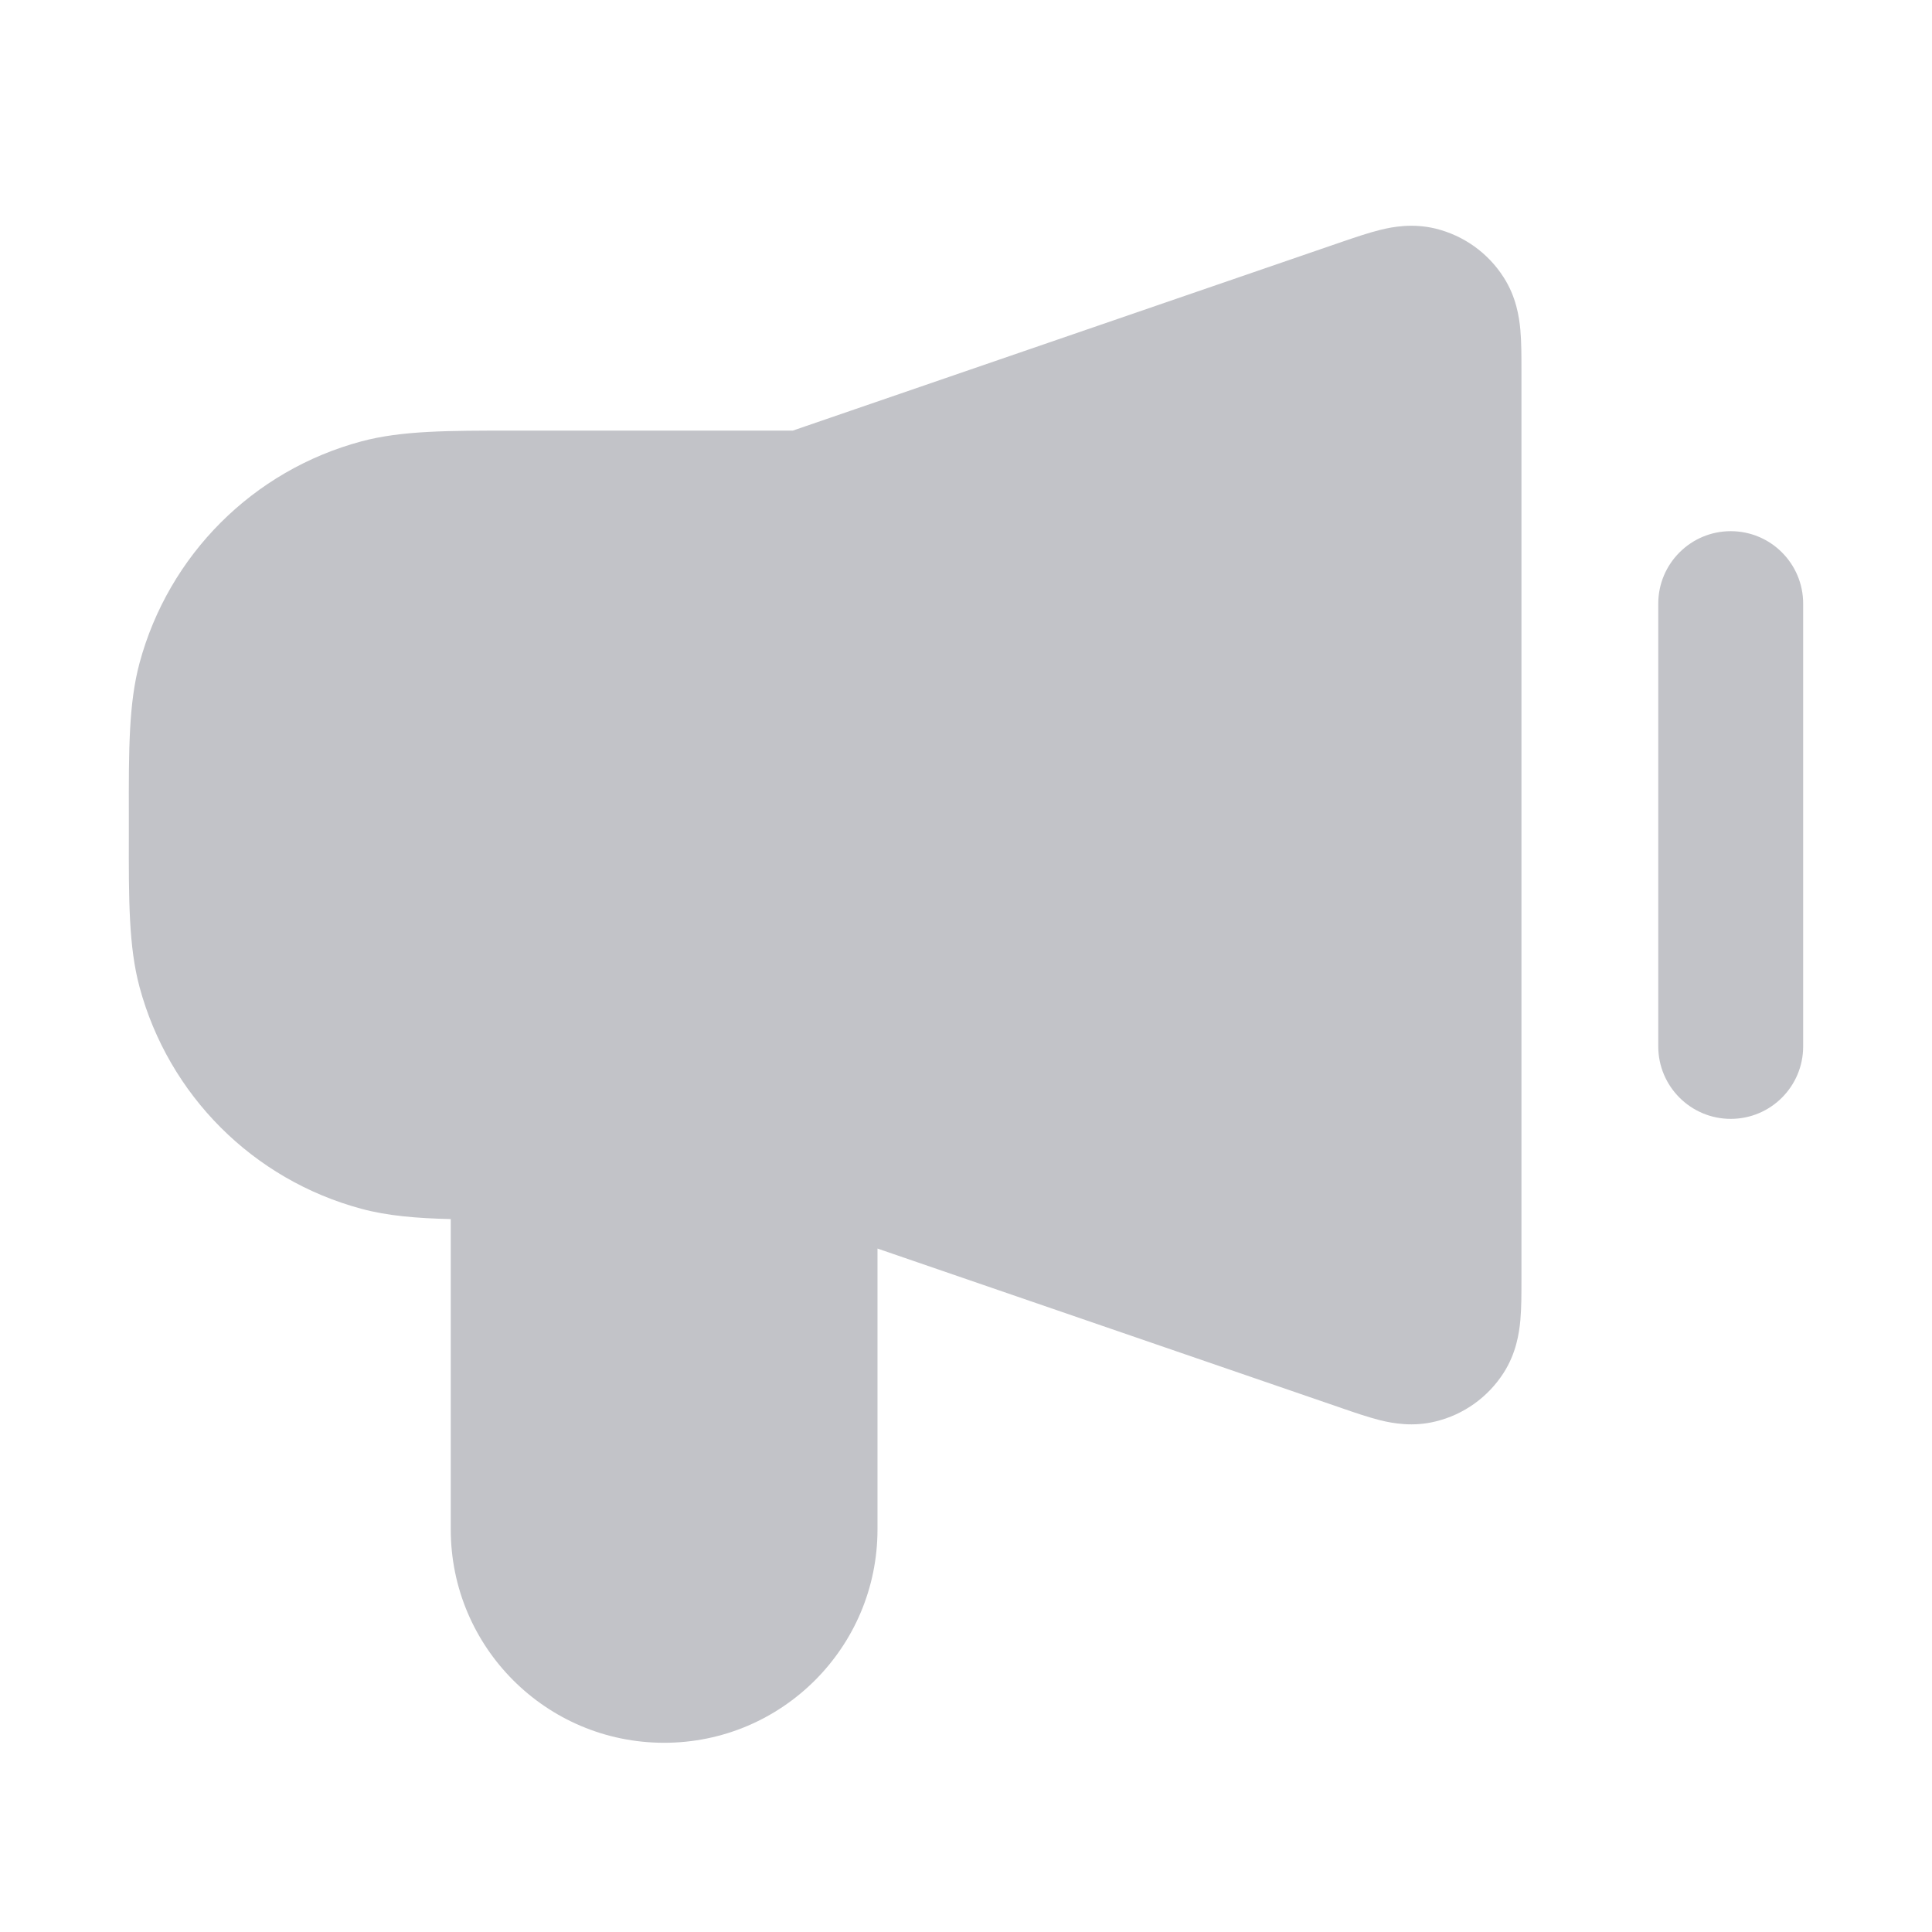
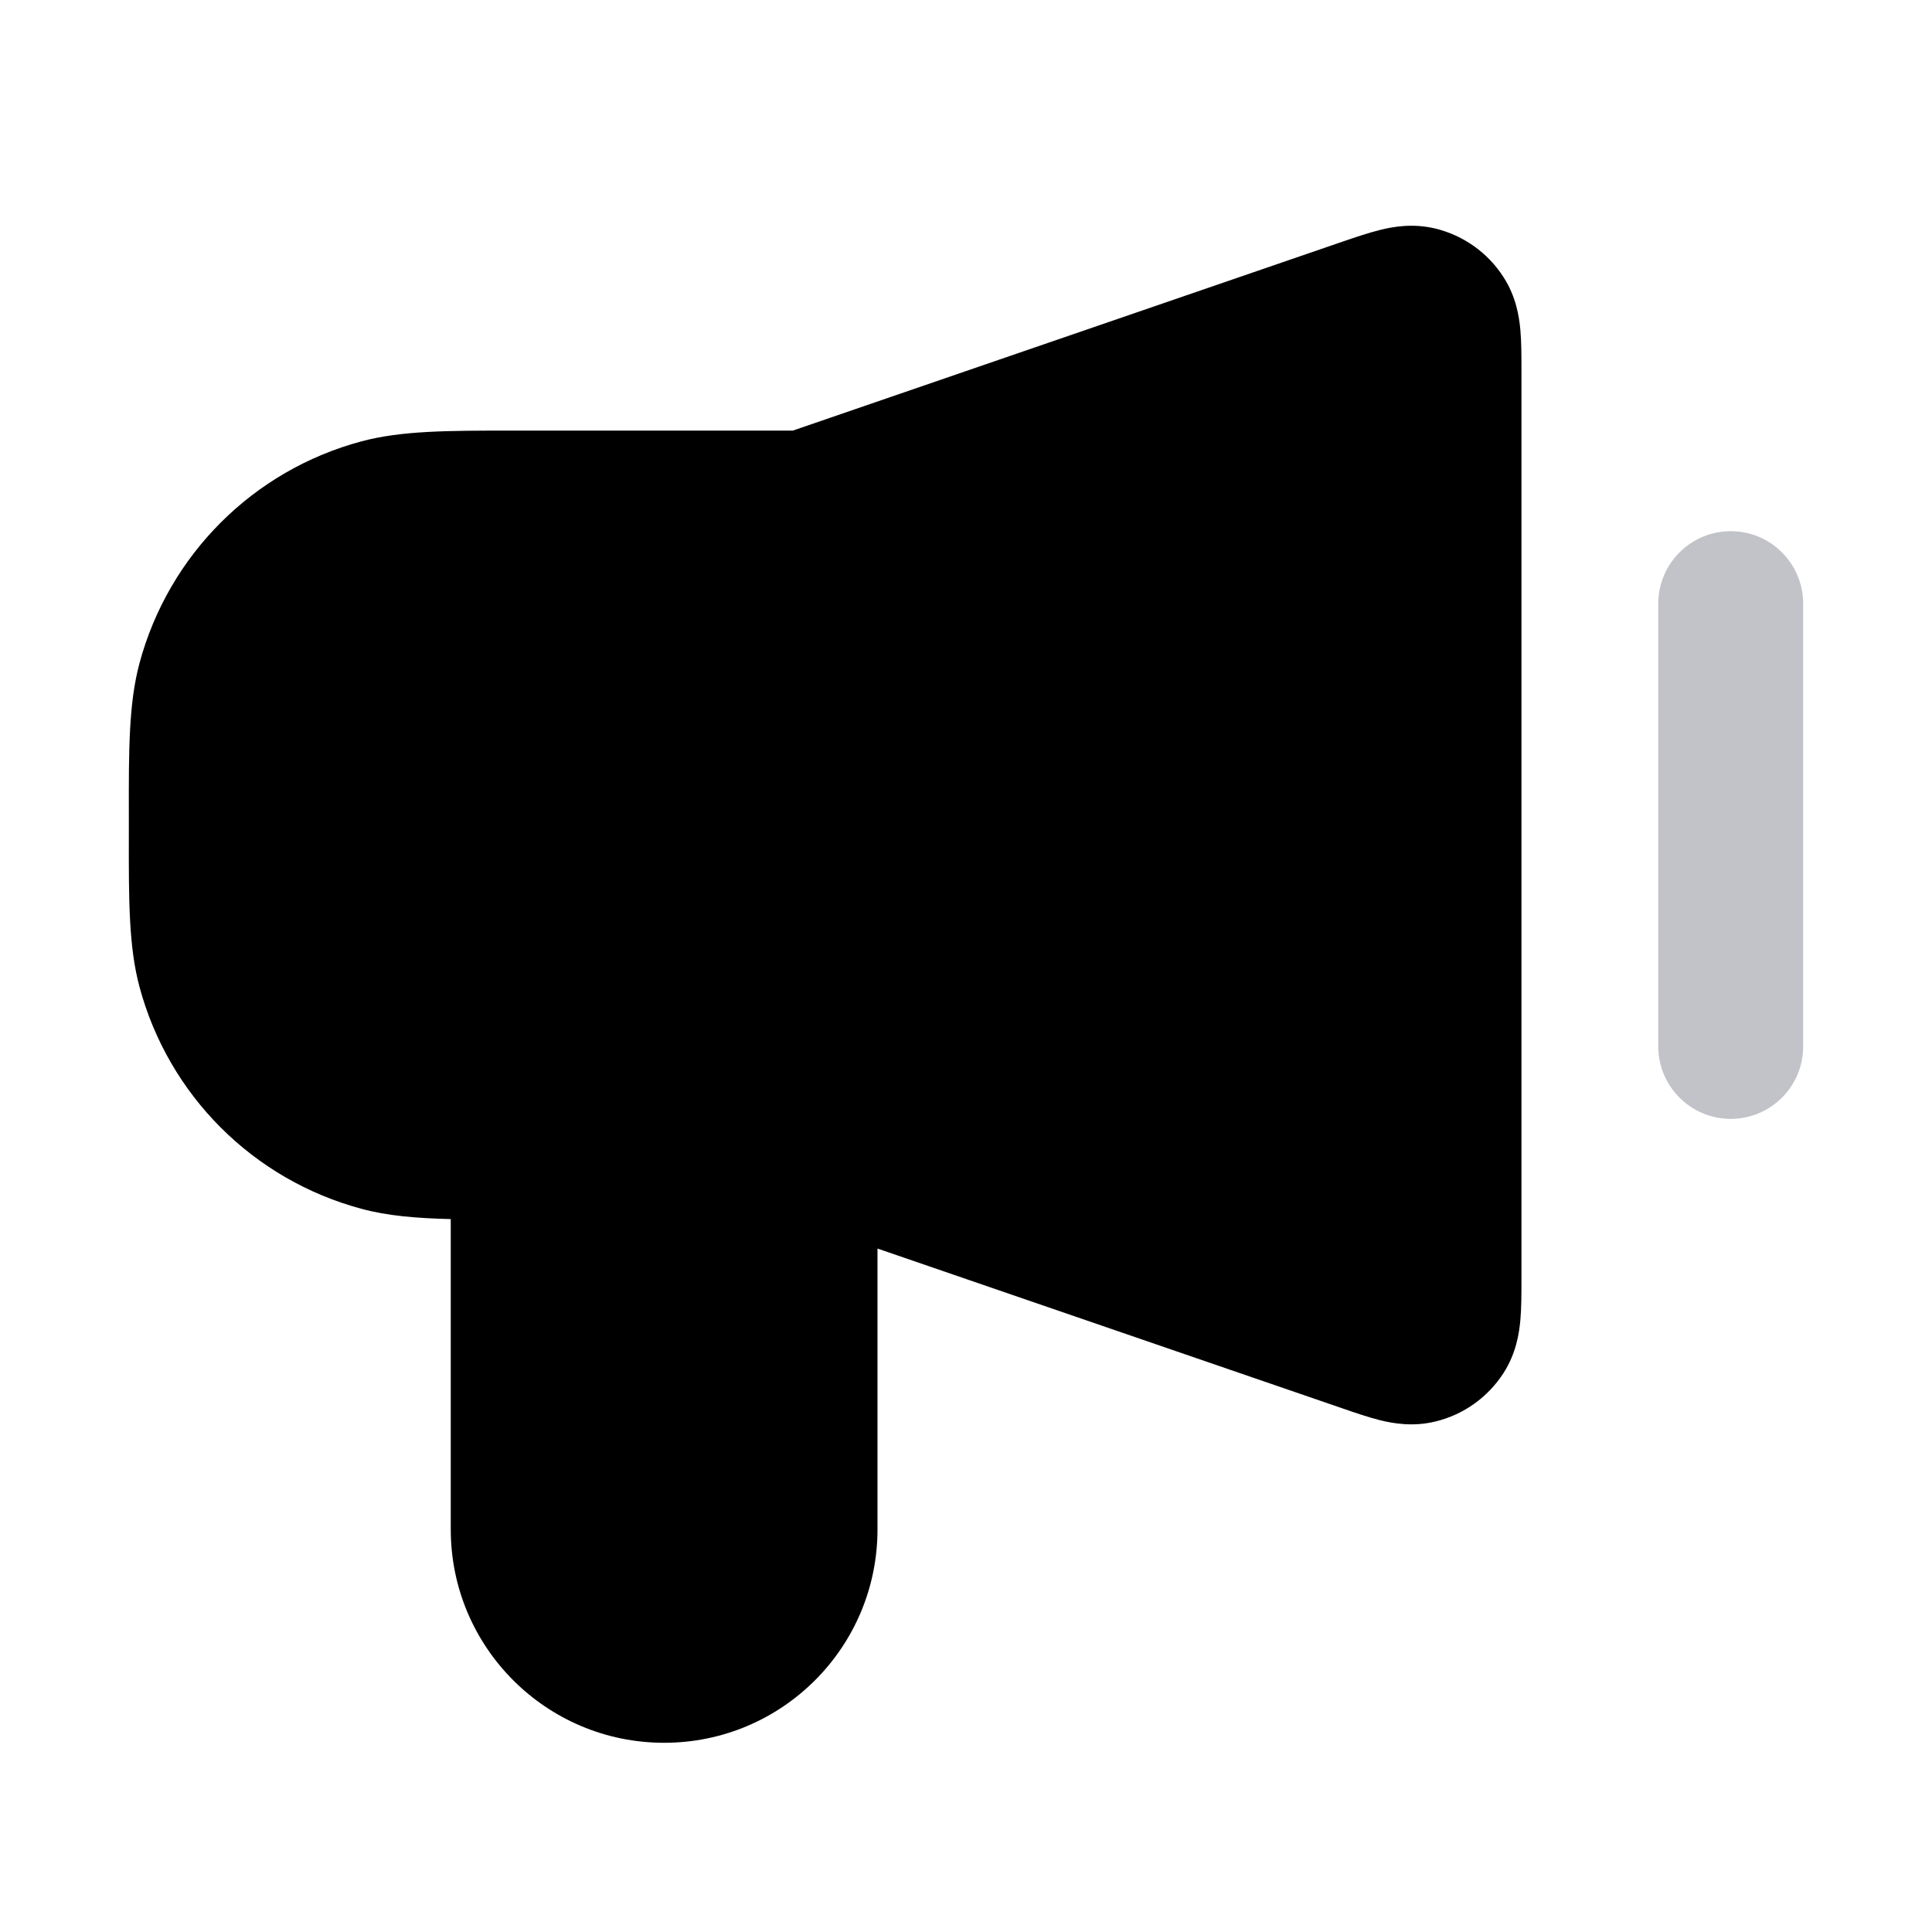
- <svg xmlns="http://www.w3.org/2000/svg" width="16" height="16" viewBox="0 0 16 16" fill="none">
-   <path d="M3.733 10.096C3.447 10.089 3.209 10.069 2.994 10.011C2.096 9.77 1.396 9.07 1.155 8.172C1.066 7.84 1.066 7.455 1.067 6.919V6.746C1.066 6.21 1.066 5.825 1.155 5.493C1.396 4.596 2.096 3.895 2.994 3.655C3.326 3.566 3.711 3.566 4.247 3.566L6.566 3.566L11.116 2.002C11.219 1.967 11.332 1.928 11.43 1.904C11.537 1.877 11.702 1.848 11.888 1.893C12.121 1.95 12.323 2.094 12.452 2.296C12.556 2.457 12.581 2.623 12.591 2.732C12.6 2.833 12.6 2.952 12.6 3.062V10.604C12.6 10.713 12.6 10.832 12.591 10.933C12.581 11.042 12.556 11.208 12.452 11.37C12.323 11.571 12.121 11.716 11.888 11.772C11.702 11.818 11.537 11.788 11.43 11.762C11.332 11.737 11.219 11.699 11.116 11.663L7.267 10.34V12.666C7.267 13.642 6.476 14.433 5.5 14.433C4.524 14.433 3.733 13.642 3.733 12.666V10.096Z" fill="#C2C3C8" />
+ <svg xmlns="http://www.w3.org/2000/svg" viewBox="0 0 16 16" fill="none">
+   <path d="M3.733 10.096C3.447 10.089 3.209 10.069 2.994 10.011C2.096 9.77 1.396 9.07 1.155 8.172C1.066 7.84 1.066 7.455 1.067 6.919V6.746C1.066 6.21 1.066 5.825 1.155 5.493C1.396 4.596 2.096 3.895 2.994 3.655C3.326 3.566 3.711 3.566 4.247 3.566L6.566 3.566L11.116 2.002C11.219 1.967 11.332 1.928 11.43 1.904C11.537 1.877 11.702 1.848 11.888 1.893C12.121 1.95 12.323 2.094 12.452 2.296C12.556 2.457 12.581 2.623 12.591 2.732C12.6 2.833 12.6 2.952 12.6 3.062V10.604C12.6 10.713 12.6 10.832 12.591 10.933C12.581 11.042 12.556 11.208 12.452 11.37C12.323 11.571 12.121 11.716 11.888 11.772C11.702 11.818 11.537 11.788 11.43 11.762C11.332 11.737 11.219 11.699 11.116 11.663L7.267 10.34V12.666C7.267 13.642 6.476 14.433 5.5 14.433C4.524 14.433 3.733 13.642 3.733 12.666V10.096Z" fill="currentColor " />
  <path d="M14.933 4.999C14.933 4.668 14.665 4.399 14.333 4.399C14.002 4.399 13.733 4.668 13.733 4.999V8.666C13.733 8.997 14.002 9.266 14.333 9.266C14.665 9.266 14.933 8.997 14.933 8.666V4.999Z" fill="#C2C3C8" />
</svg>
